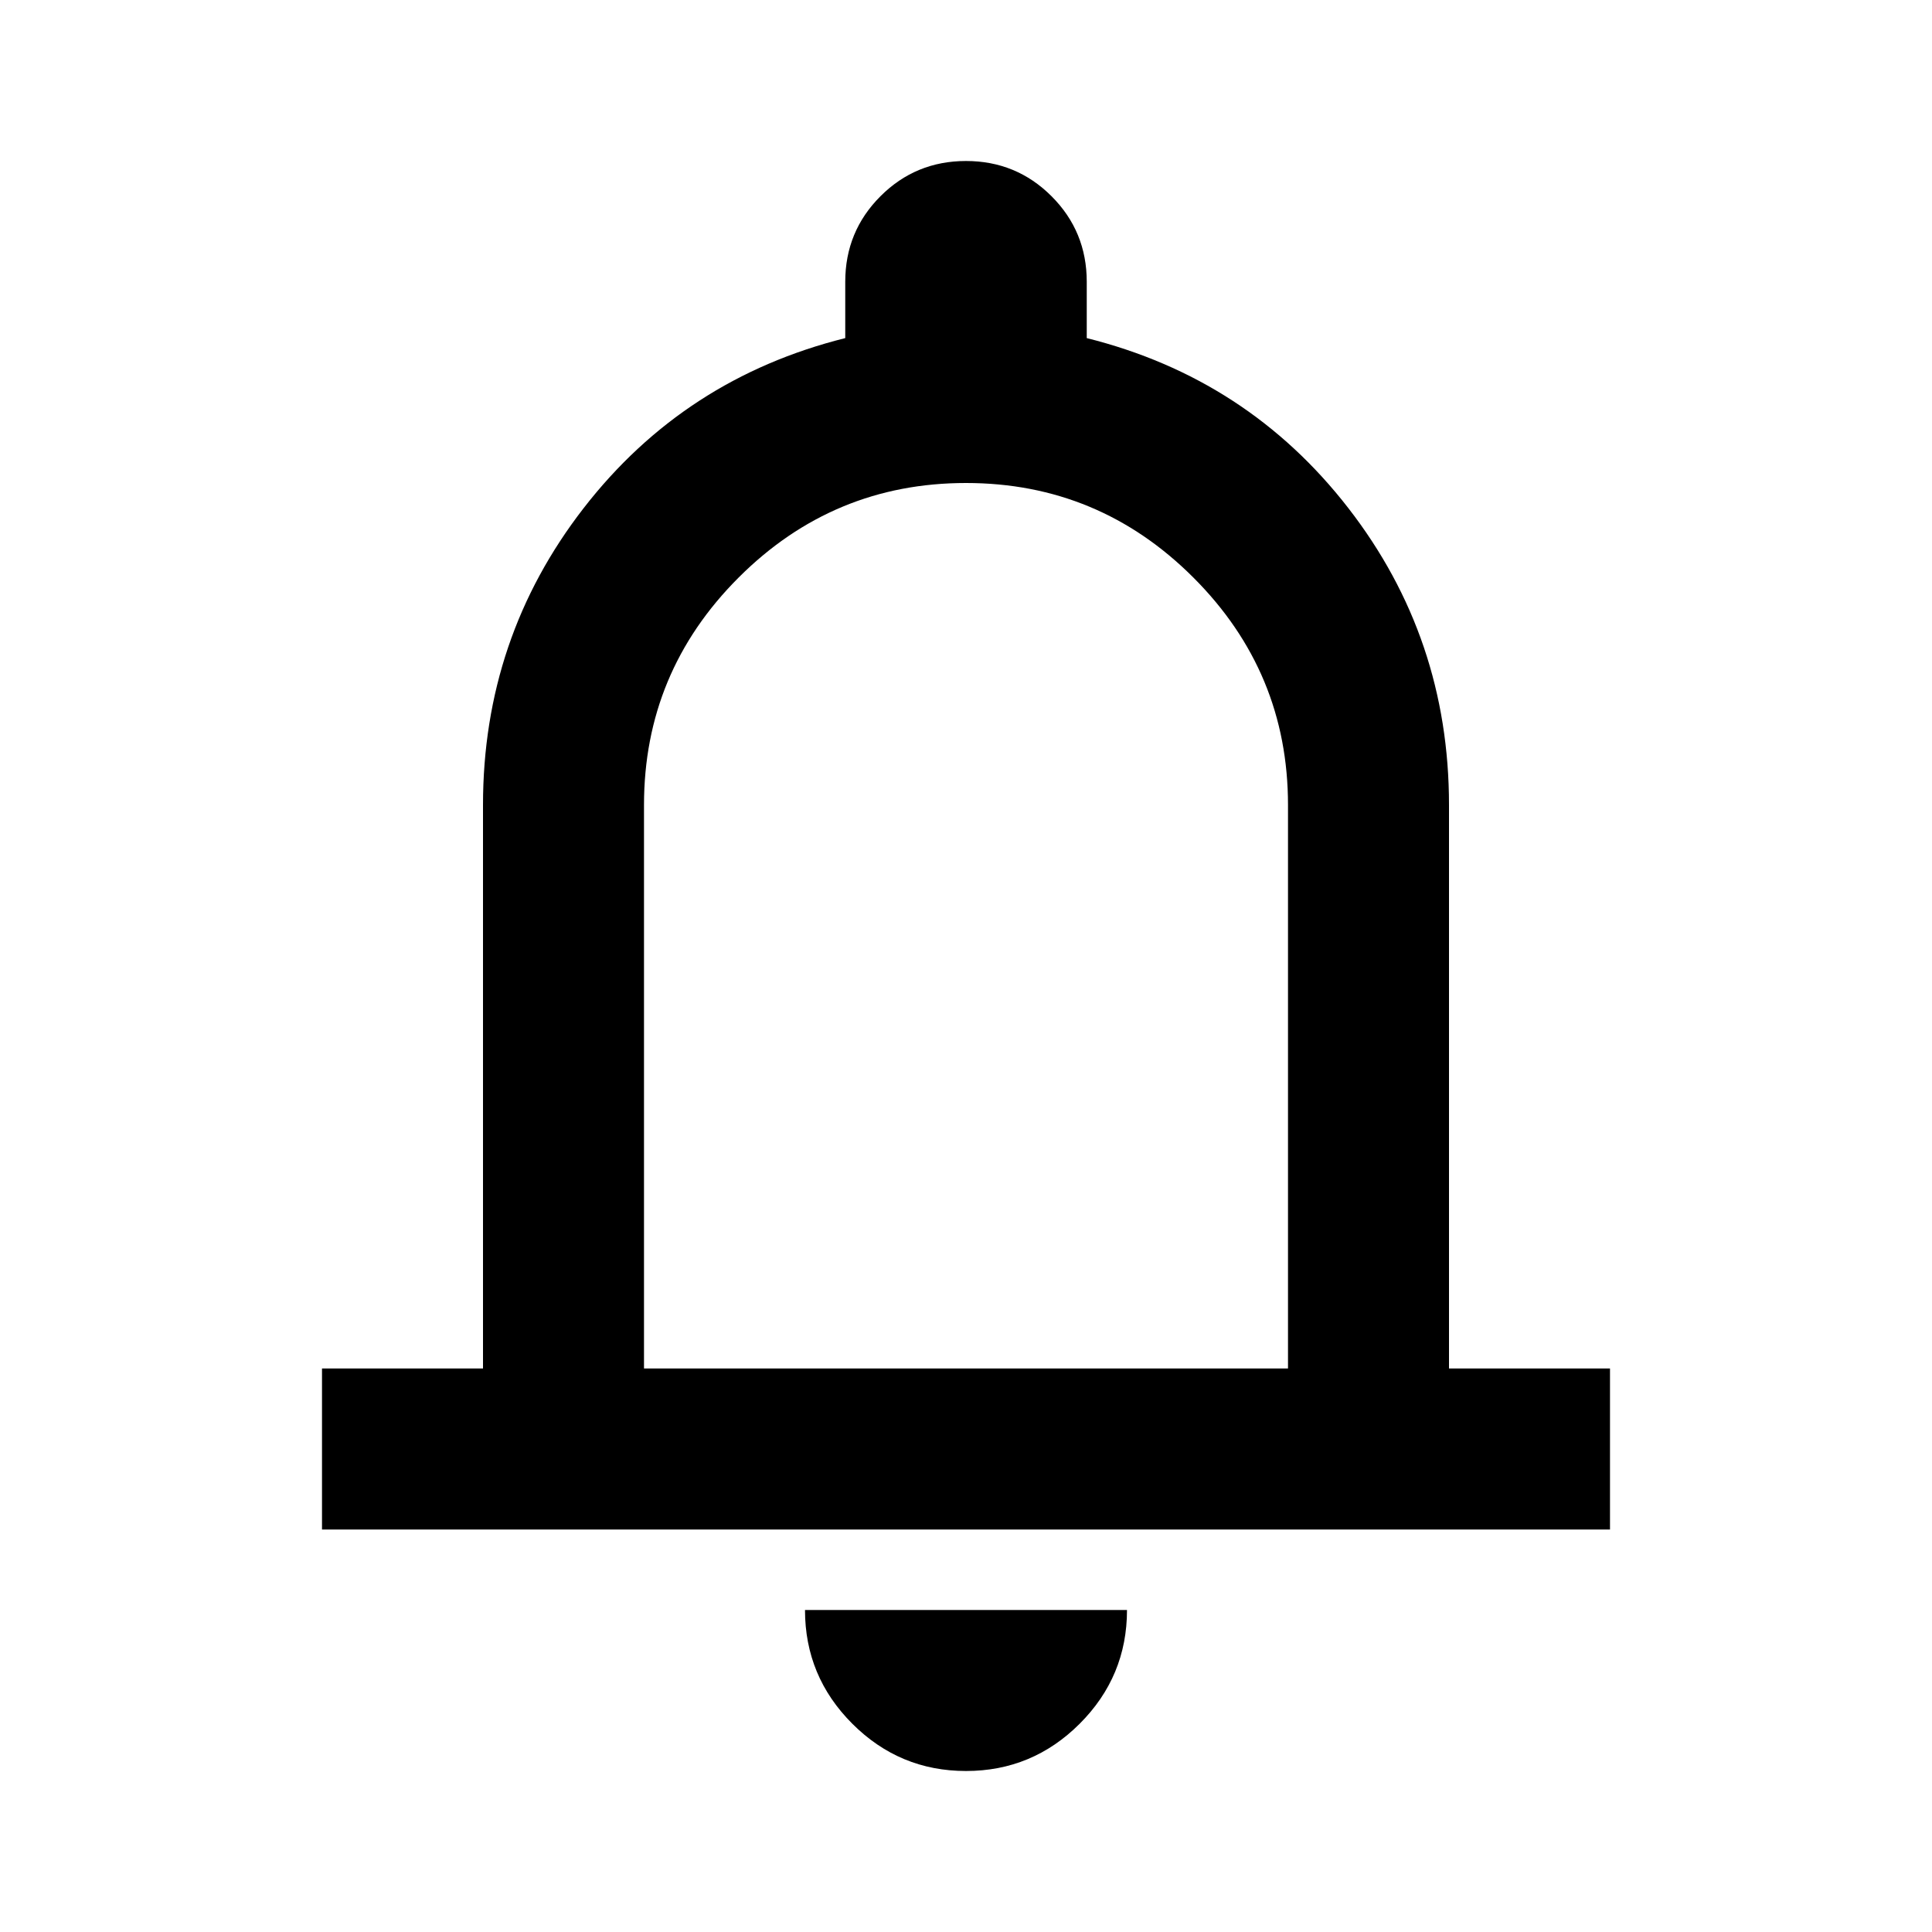
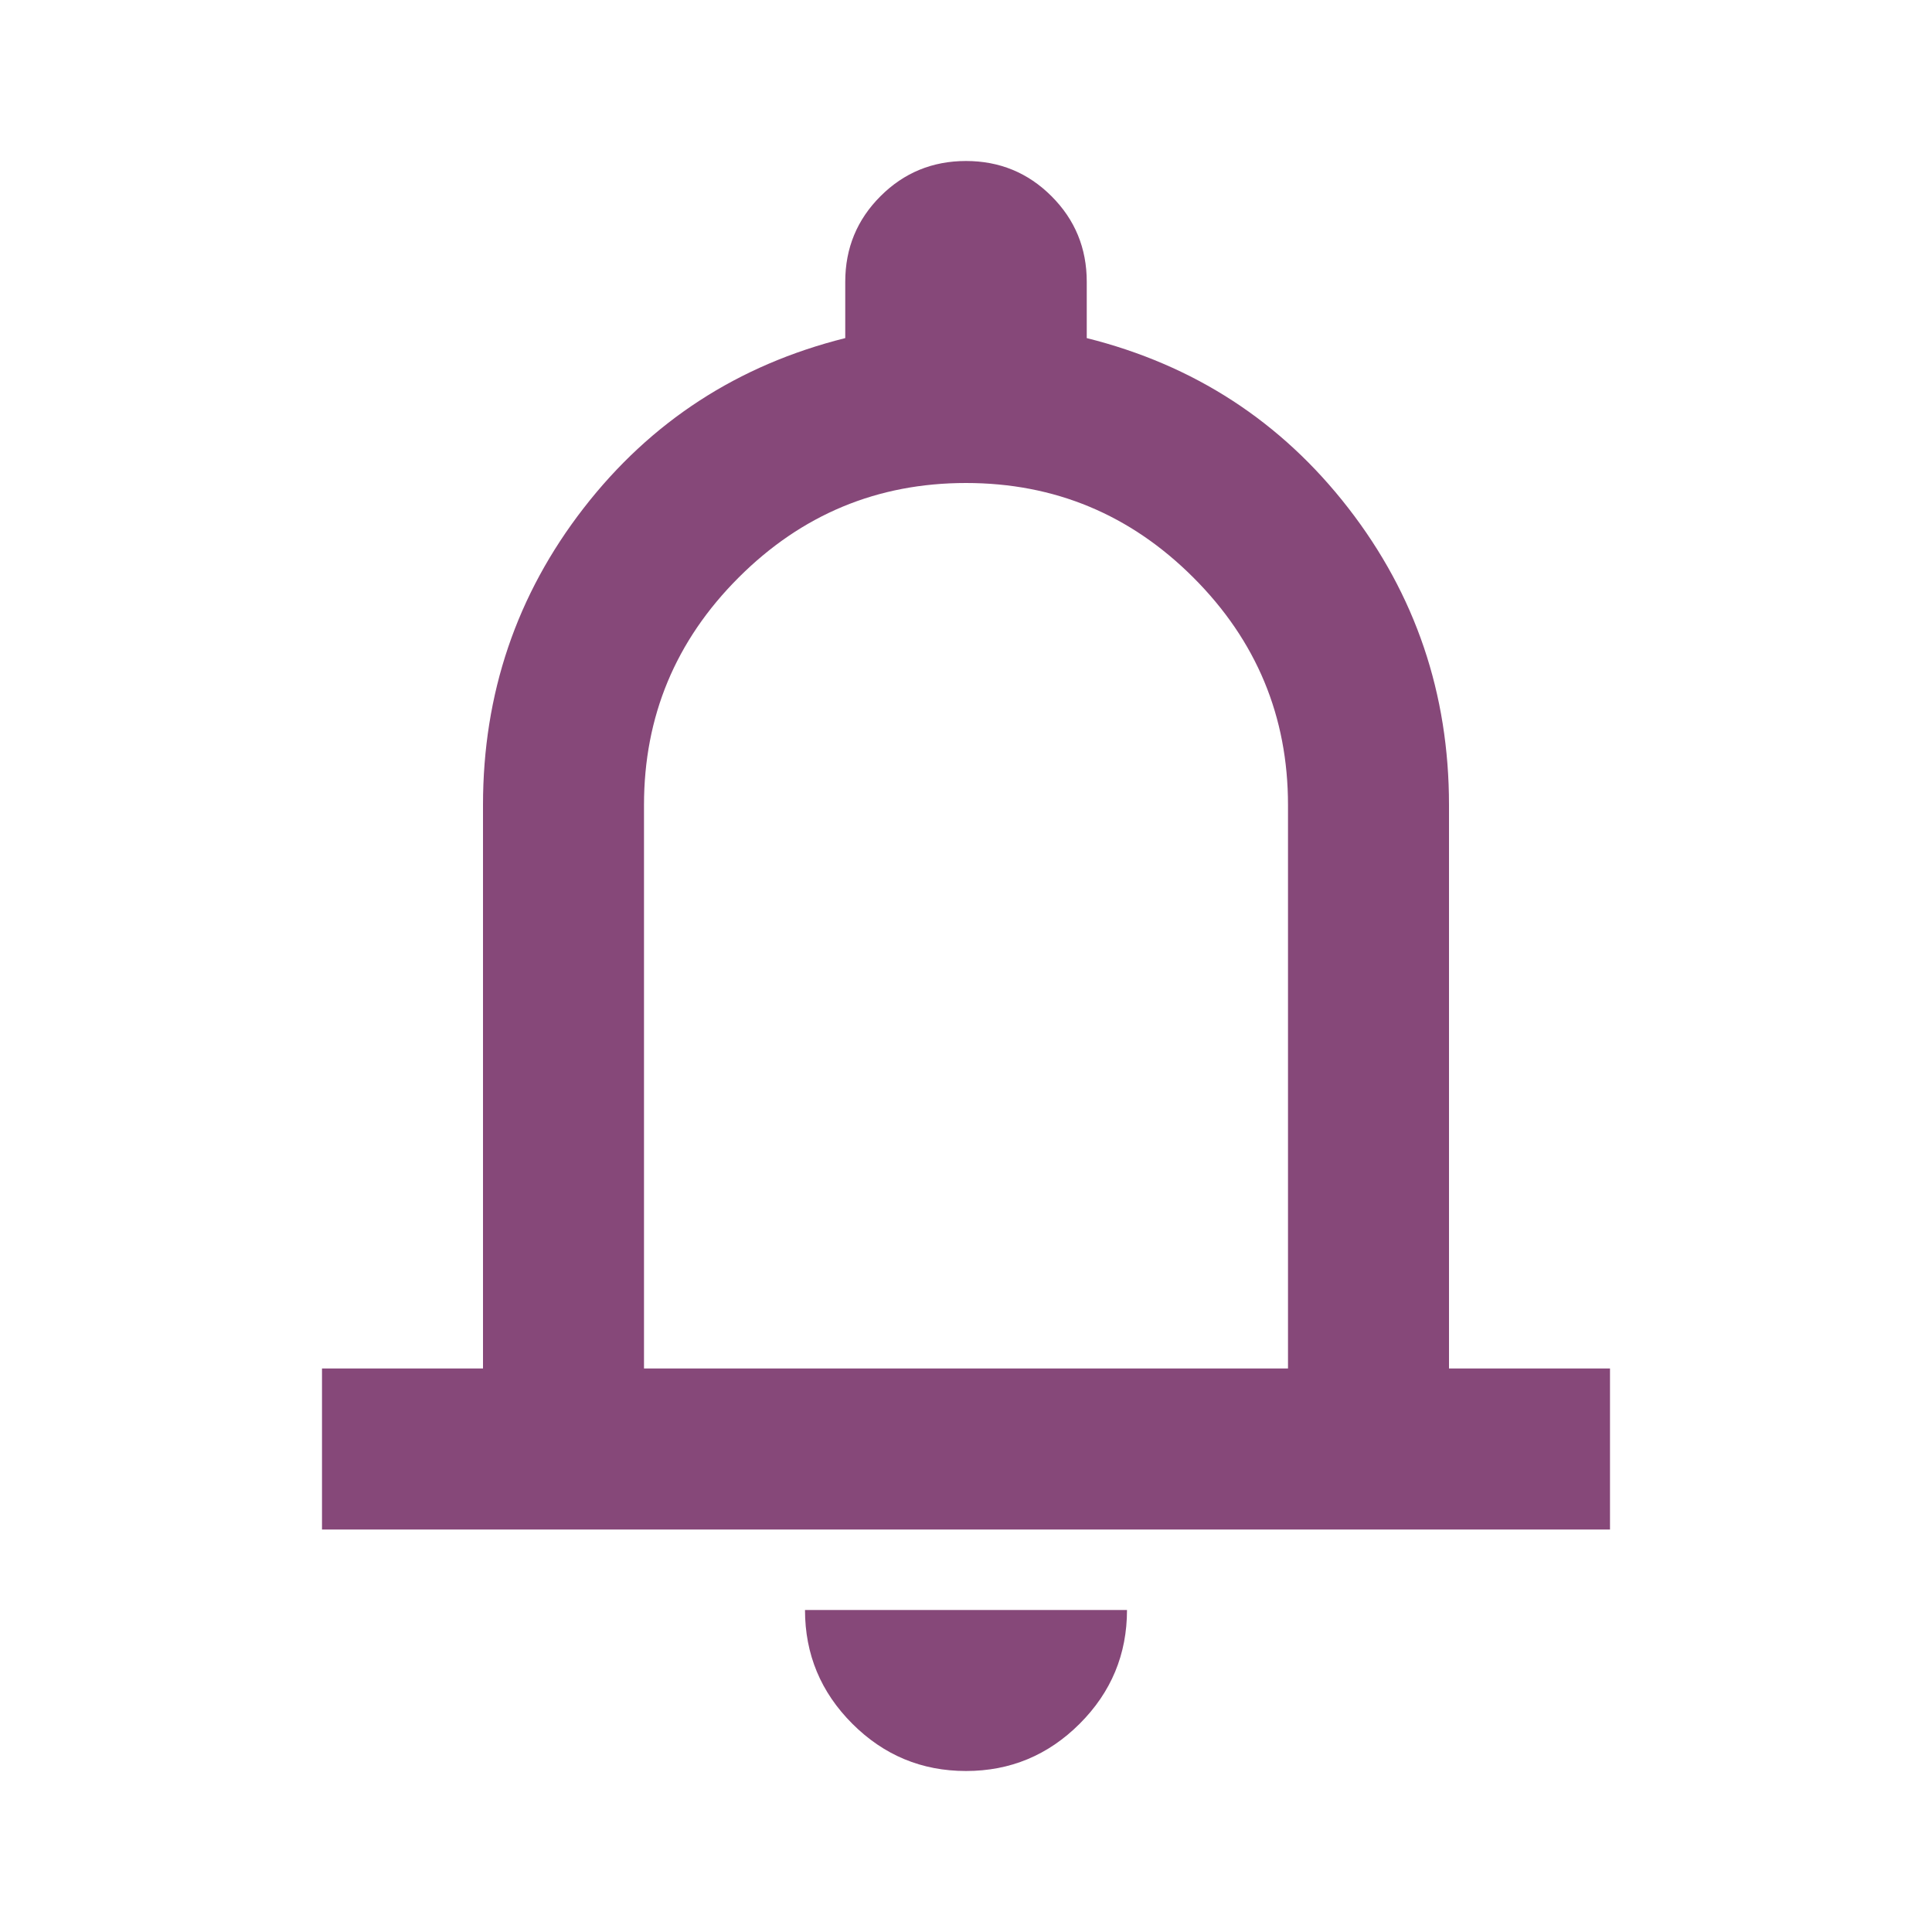
- <svg xmlns="http://www.w3.org/2000/svg" height="24px" viewBox="0 -960 960 960" width="24px" fill="#000">
+ <svg xmlns="http://www.w3.org/2000/svg" height="24px" viewBox="0 -960 960 960" width="24px" fill="#864879">
  <path d="M160-200v-80h80v-280q0-83 50-147.5T420-792v-28q0-25 17.5-42.5T480-880q25 0 42.5 17.5T540-820v28q80 20 130 84.5T720-560v280h80v80H160Zm320-300Zm0 420q-33 0-56.5-23.5T400-160h160q0 33-23.5 56.5T480-80ZM320-280h320v-280q0-66-47-113t-113-47q-66 0-113 47t-47 113v280Z" />
</svg>
